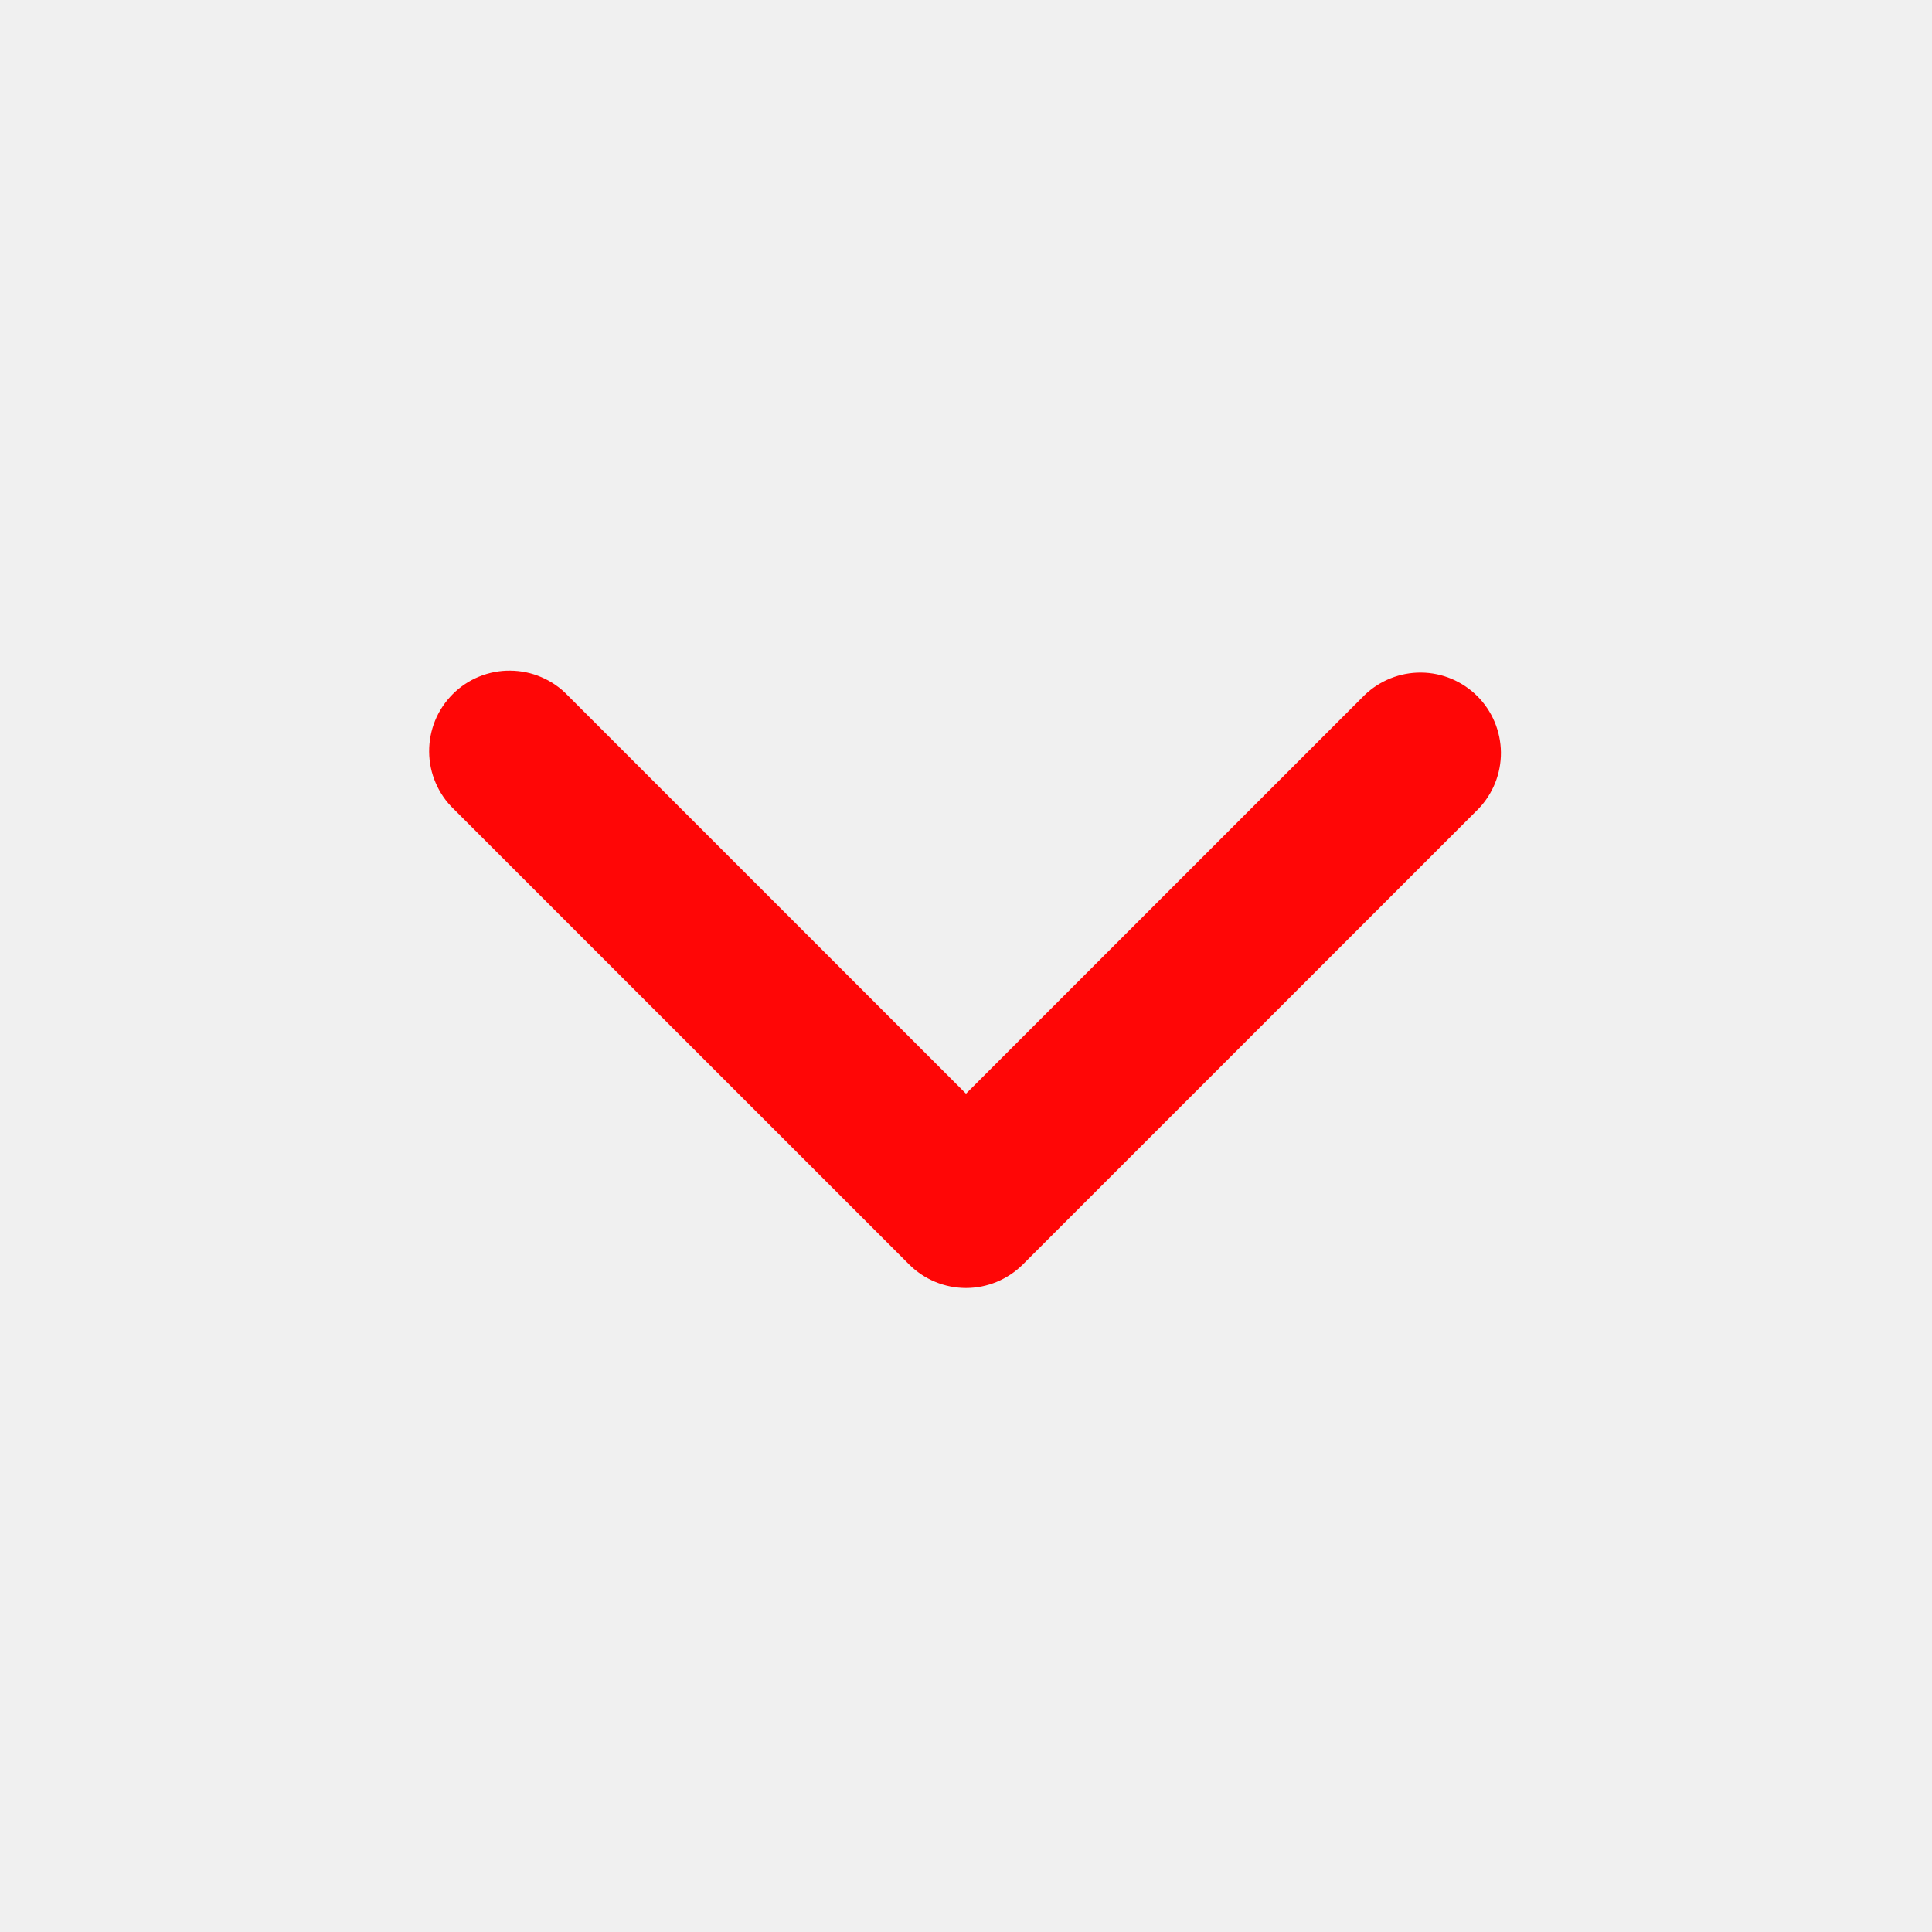
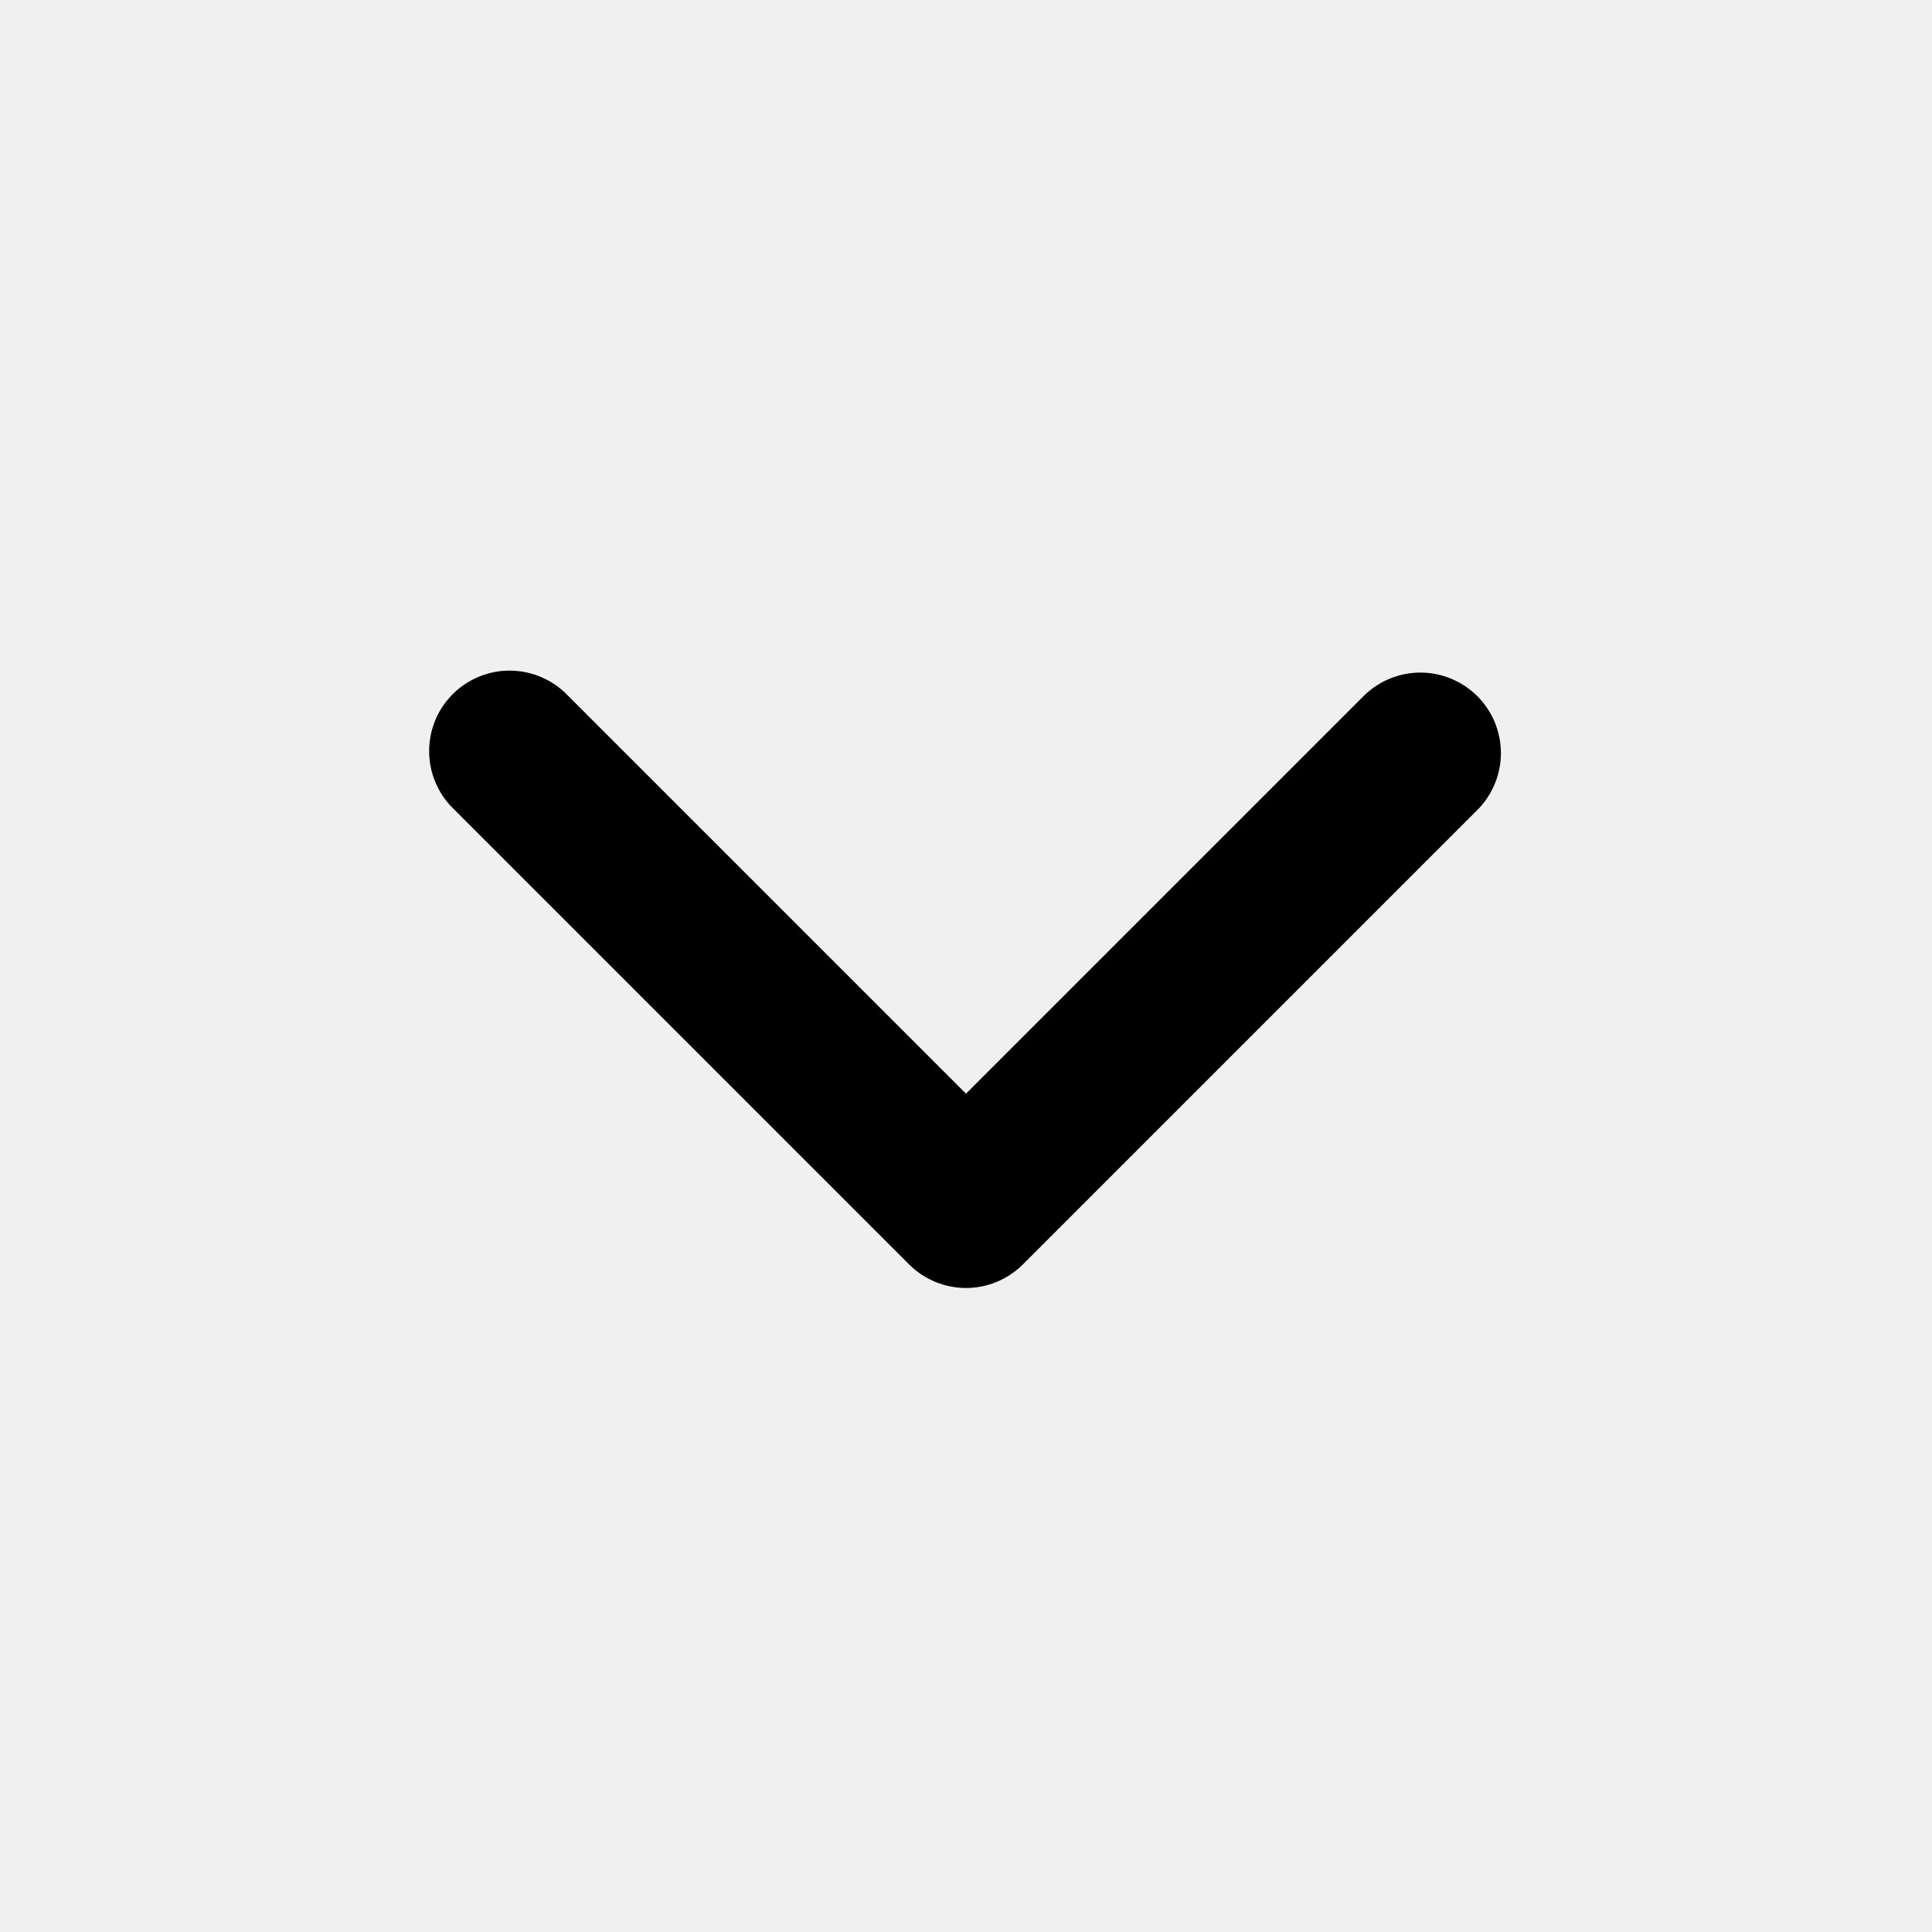
<svg xmlns="http://www.w3.org/2000/svg" width="24" height="24" viewBox="0 0 24 24" fill="none">
  <g clip-path="url(#clip0_48_134)">
-     <path fill-rule="evenodd" clip-rule="evenodd" d="M12.707 15.707C12.519 15.894 12.265 16 12 16C11.735 16 11.48 15.894 11.293 15.707L5.636 10.05C5.54 9.958 5.464 9.847 5.412 9.725C5.359 9.603 5.332 9.472 5.331 9.339C5.33 9.206 5.355 9.075 5.405 8.952C5.455 8.829 5.53 8.717 5.624 8.623C5.717 8.53 5.829 8.455 5.952 8.405C6.075 8.355 6.207 8.329 6.339 8.331C6.472 8.332 6.603 8.359 6.725 8.412C6.847 8.464 6.958 8.54 7.05 8.636L12 13.586L16.95 8.636C17.139 8.454 17.391 8.353 17.653 8.355C17.916 8.357 18.166 8.463 18.352 8.648C18.537 8.833 18.642 9.084 18.645 9.346C18.647 9.609 18.546 9.861 18.364 10.05L12.707 15.707Z" fill="#FF0606" />
+     <path fill-rule="evenodd" clip-rule="evenodd" d="M12.707 15.707C12.519 15.894 12.265 16 12 16C11.735 16 11.48 15.894 11.293 15.707L5.636 10.05C5.54 9.958 5.464 9.847 5.412 9.725C5.359 9.603 5.332 9.472 5.331 9.339C5.33 9.206 5.355 9.075 5.405 8.952C5.455 8.829 5.53 8.717 5.624 8.623C5.717 8.53 5.829 8.455 5.952 8.405C6.075 8.355 6.207 8.329 6.339 8.331C6.472 8.332 6.603 8.359 6.725 8.412C6.847 8.464 6.958 8.54 7.05 8.636L12 13.586L16.95 8.636C17.139 8.454 17.391 8.353 17.653 8.355C17.916 8.357 18.166 8.463 18.352 8.648C18.537 8.833 18.642 9.084 18.645 9.346C18.647 9.609 18.546 9.861 18.364 10.05L12.707 15.707Z" fill="currentColor" />
  </g>
  <defs>
    <clipPath id="clip0_48_134">
      <rect width="24" height="24" fill="white" />
    </clipPath>
  </defs>
</svg>
